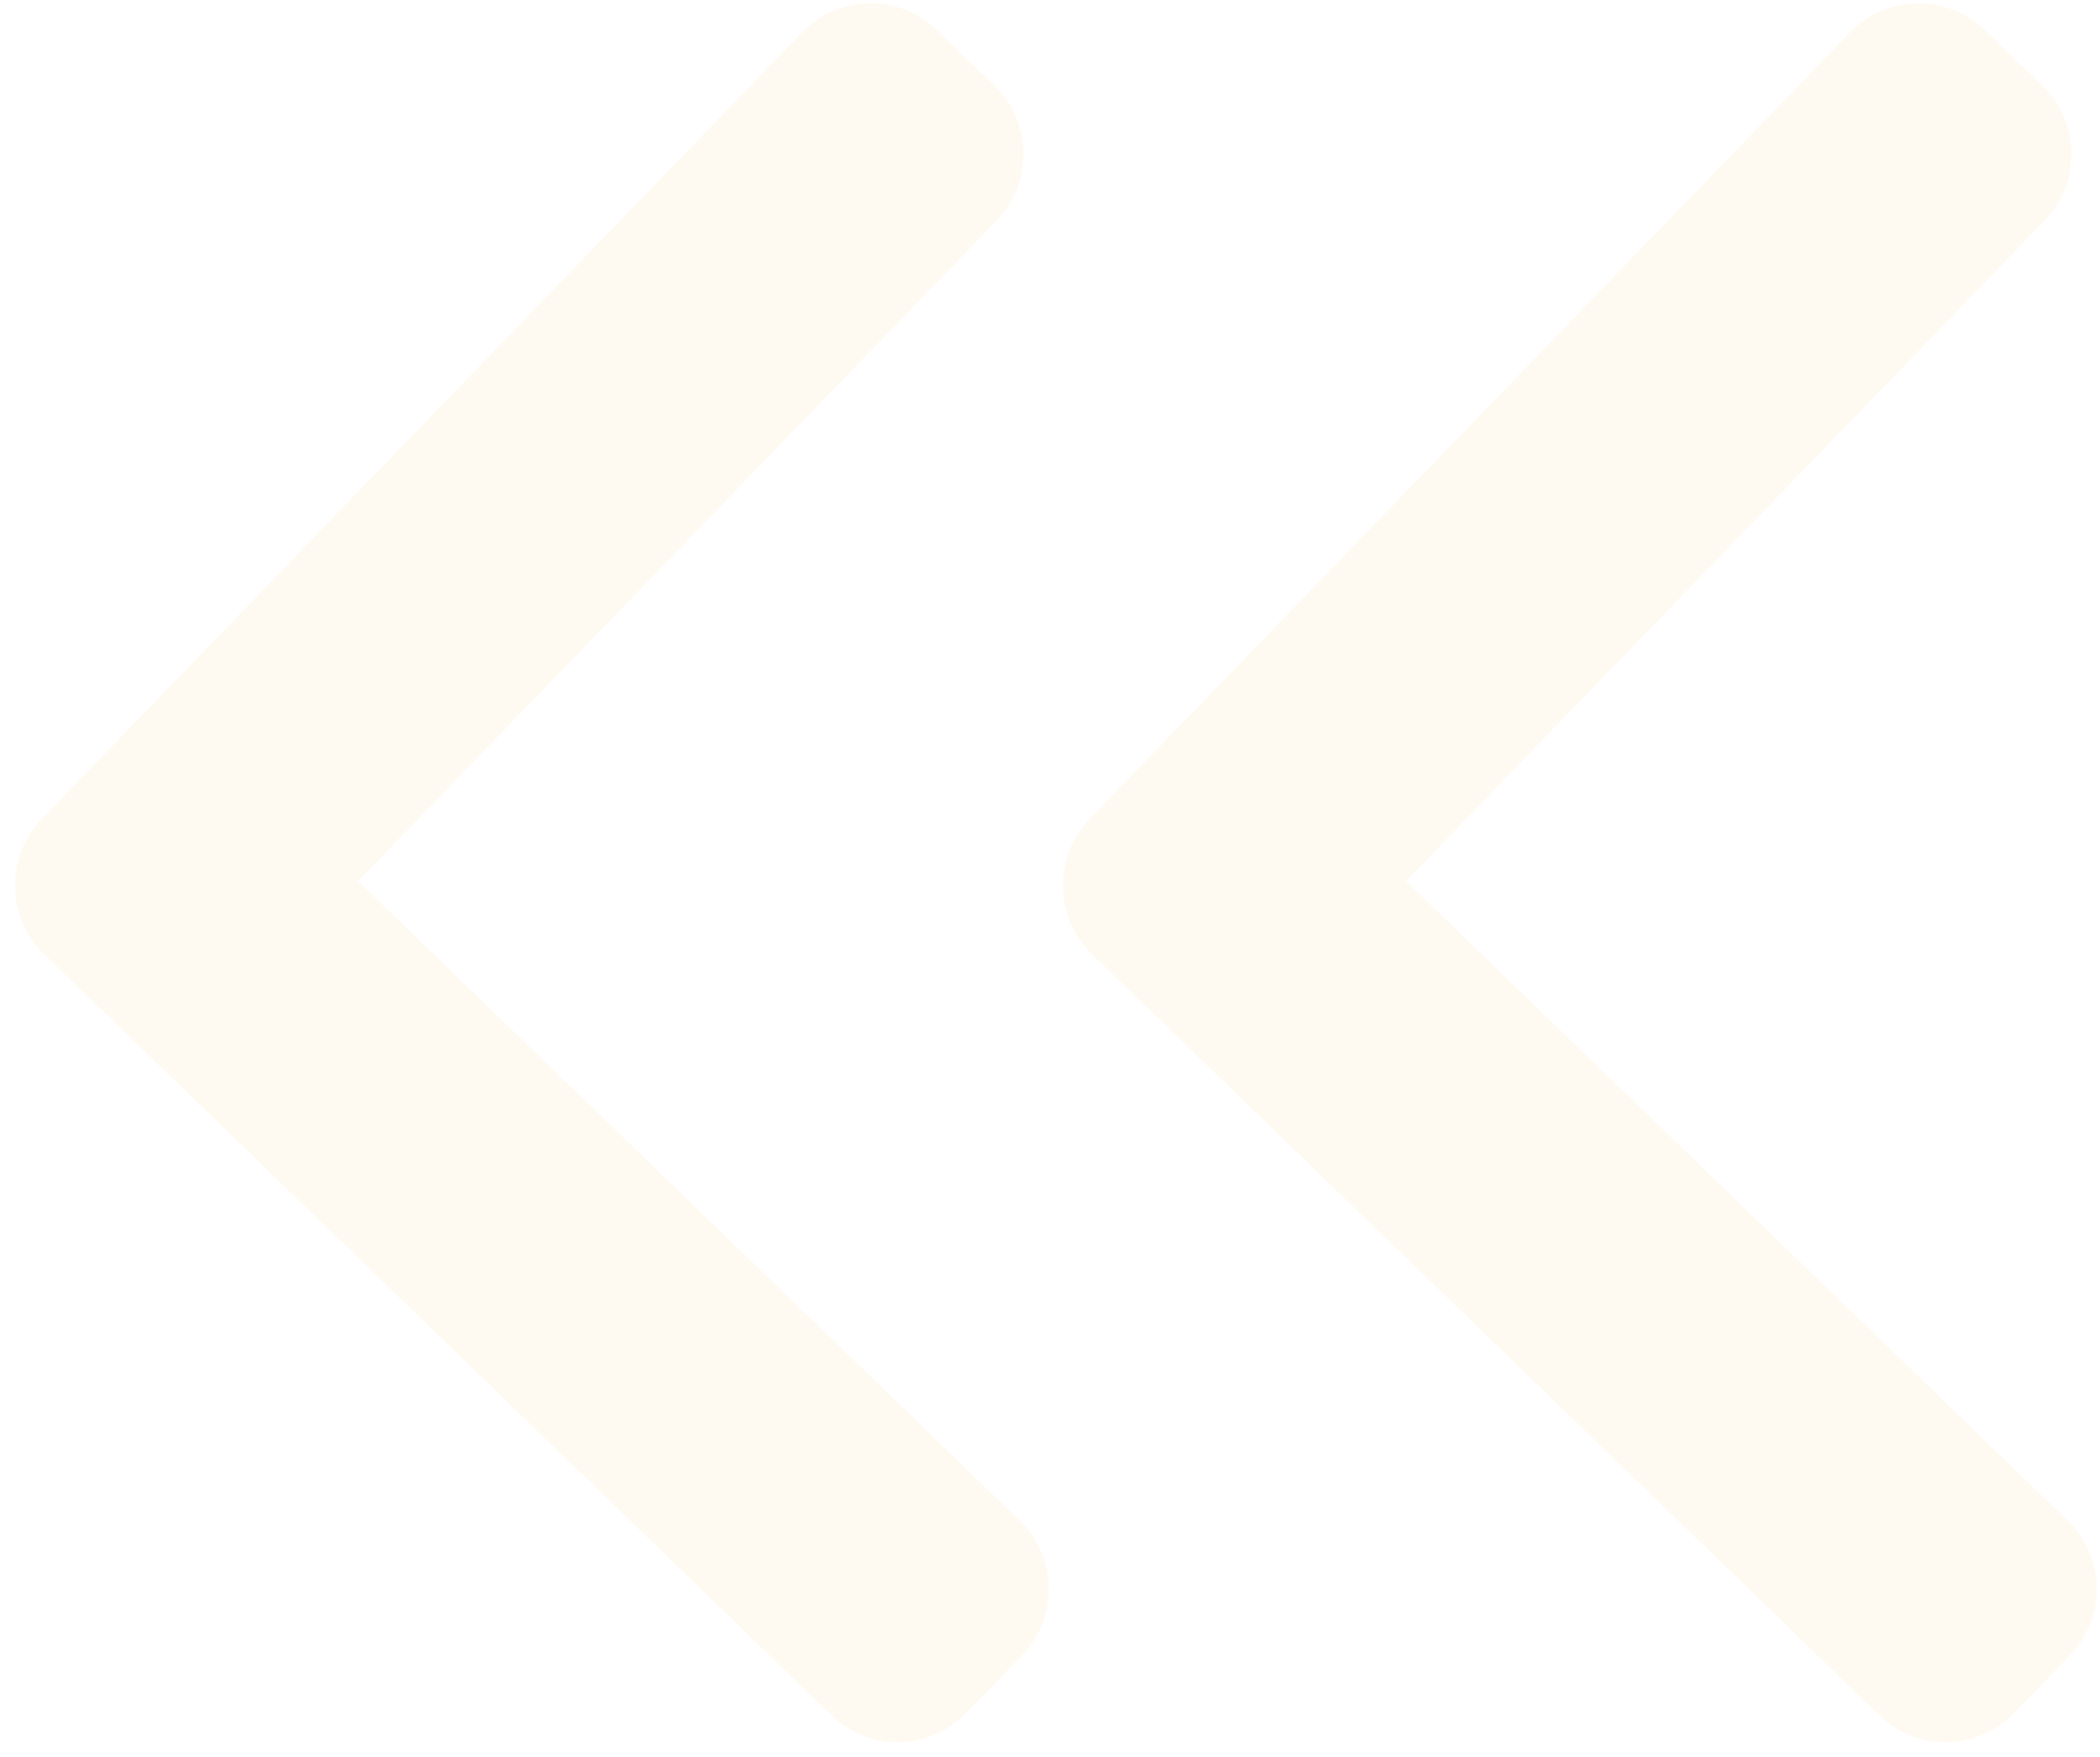
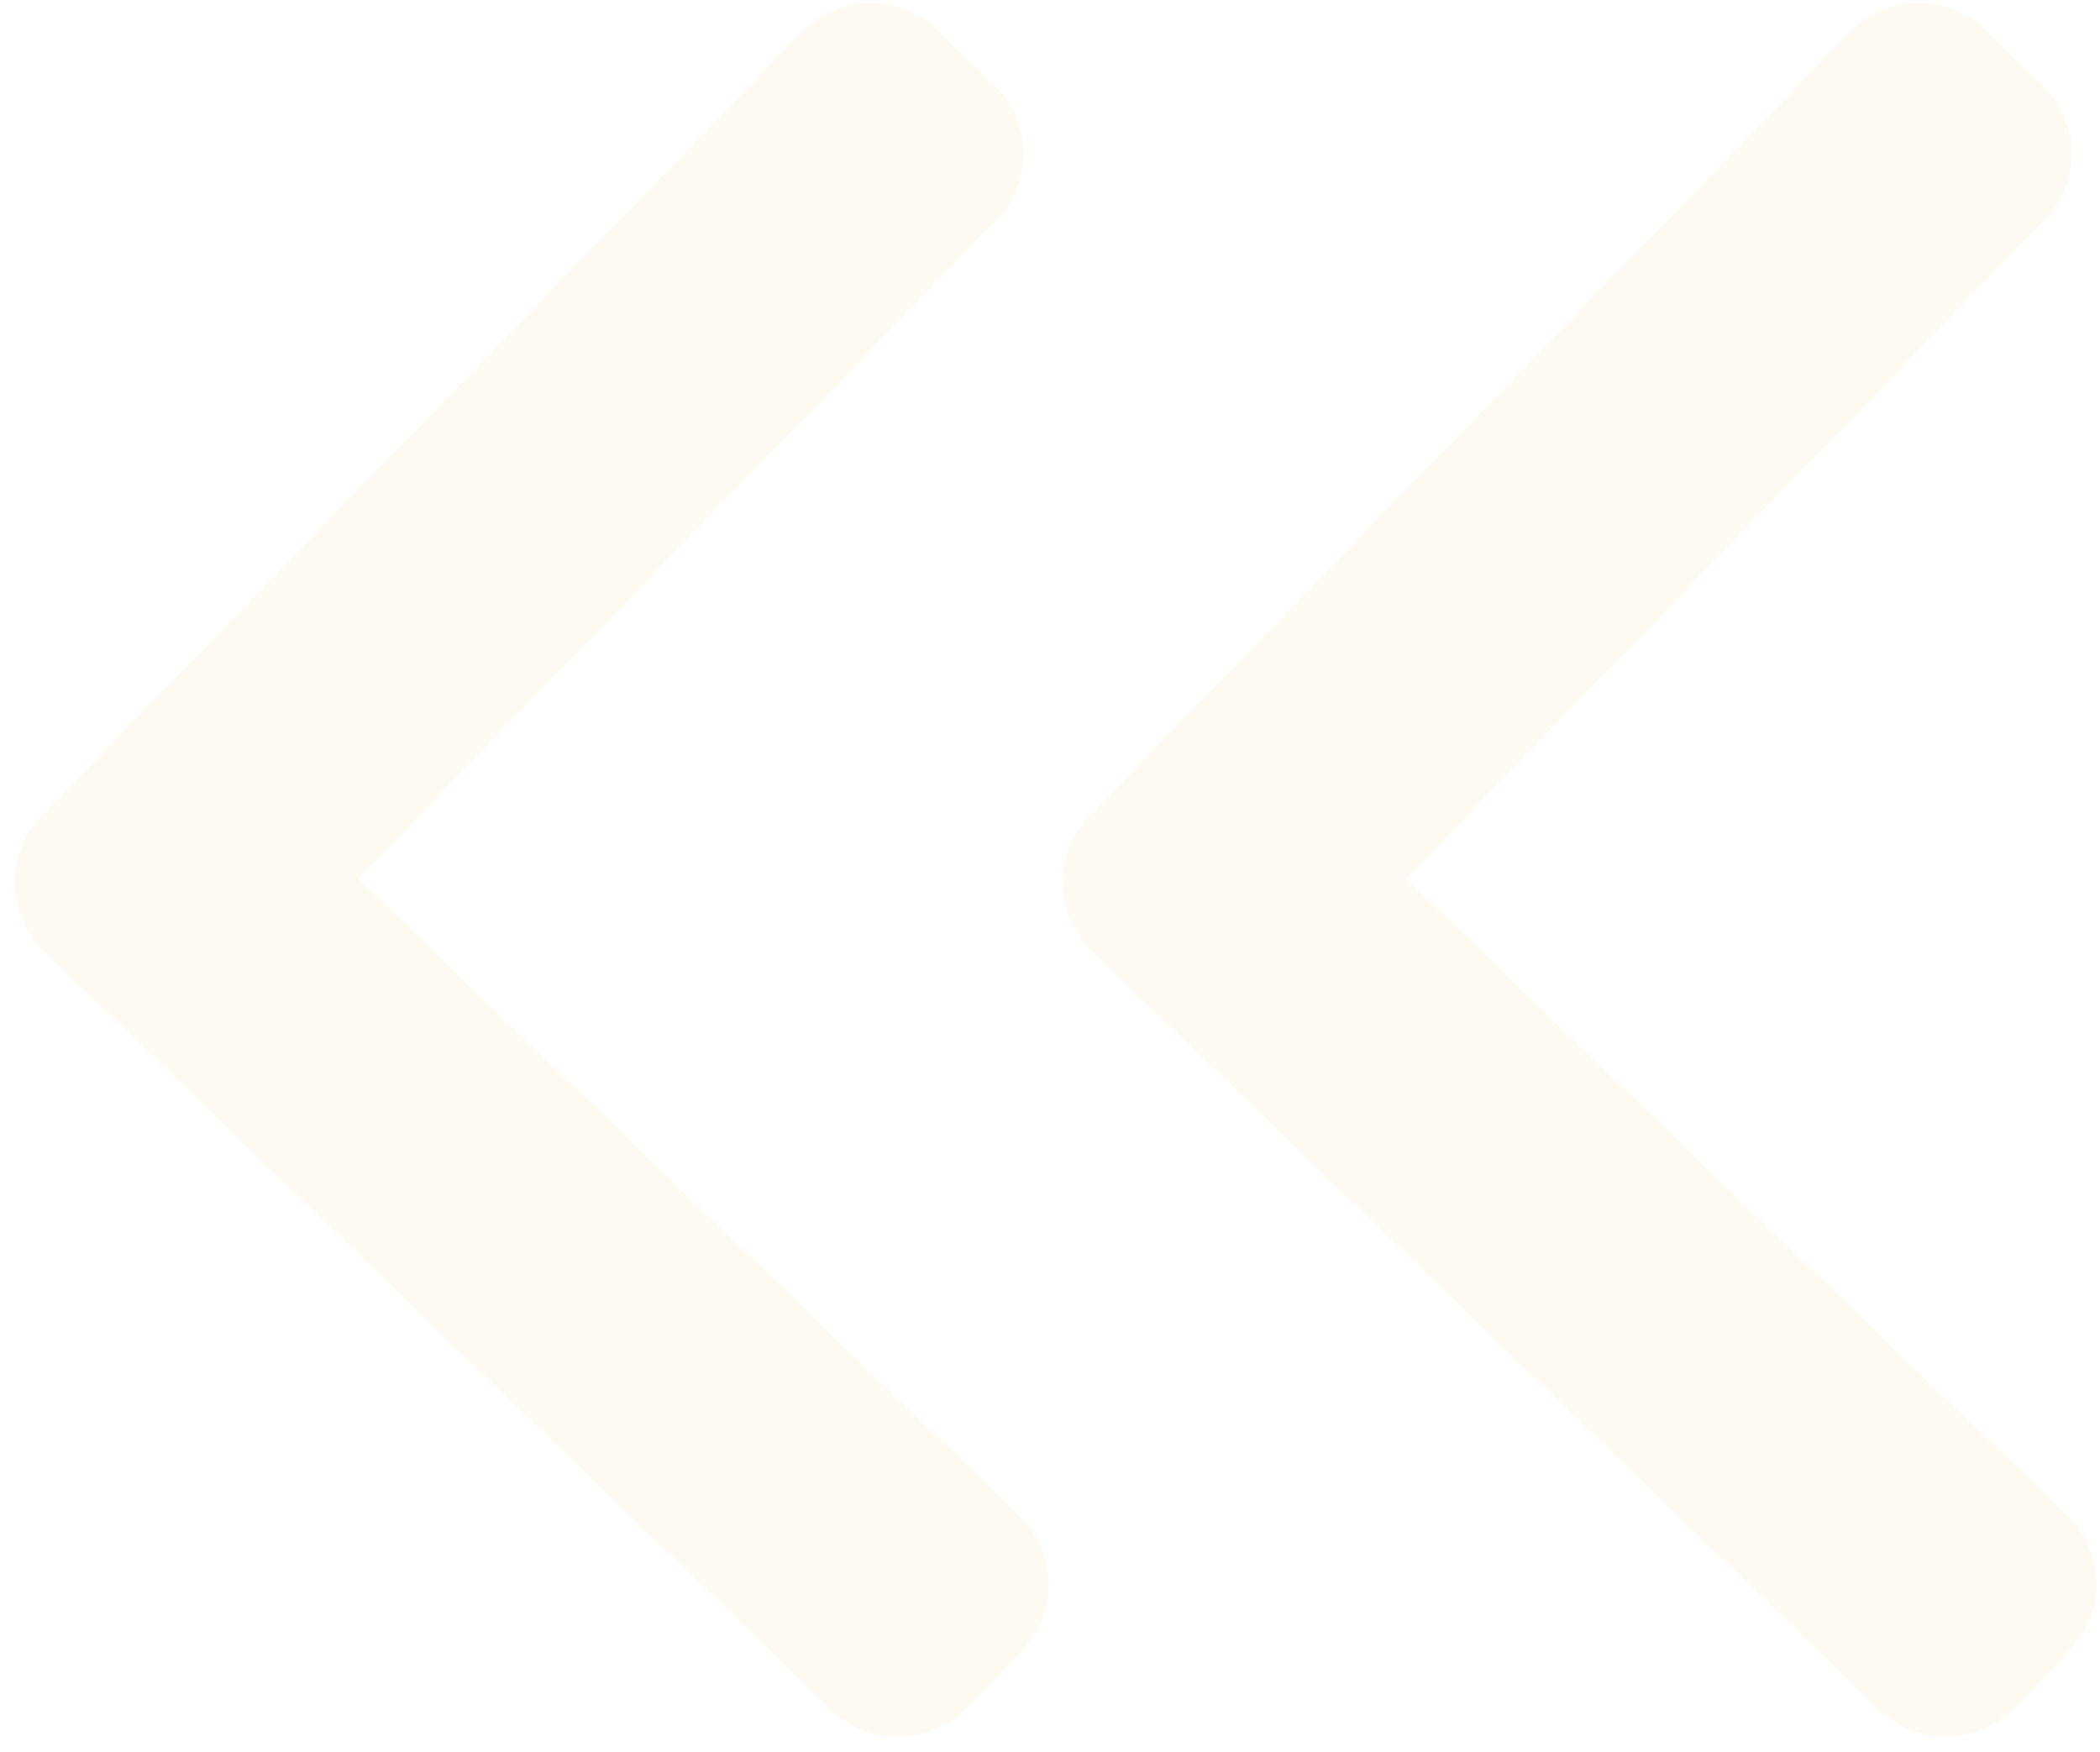
- <svg xmlns="http://www.w3.org/2000/svg" width="30.059" height="25.149" viewBox="0 0 30.059 25.149">
-   <g id="arrow-show" transform="translate(-1873.942 -447.783)">
-     <g id="arrow-show-2" data-name="arrow-show" transform="matrix(1, -0.017, 0.017, 1, 1888.942, 448.038)">
+ <svg xmlns="http://www.w3.org/2000/svg" width="18.017" height="15.029" viewBox="0 0 18.017 15.029">
+   <g id="arrow-show" transform="translate(-1873.938 -447.796)">
+     <g id="arrow-show-2" data-name="arrow-show" transform="matrix(1, -0.017, 0.017, 1, 1882.938, 447.958)">
      <g id="Group_8" data-name="Group 8" transform="translate(0 0)">
        <g id="Group_7" data-name="Group 7">
-           <path id="Path_5" data-name="Path 5" d="M4.915,12.443l9.314,9.314a1.365,1.365,0,0,1,0,1.926l-.816.816a1.364,1.364,0,0,1-1.926,0L.4,13.41a1.374,1.374,0,0,1,0-1.933L11.477.4A1.364,1.364,0,0,1,13.4.4l.816.816a1.364,1.364,0,0,1,0,1.926Z" fill="#fffaf1" />
+           <path id="Path_5" data-name="Path 5" d="M2.937,7.426l5.583,5.566a.814.814,0,0,1,0,1.151l-.489.487a.819.819,0,0,1-1.154,0L.229,8a.82.82,0,0,1,0-1.155L6.87.228a.82.82,0,0,1,1.155,0l.489.487a.813.813,0,0,1,0,1.151Z" fill="#fffaf1" />
        </g>
      </g>
    </g>
-     <g id="arrow-show-3" data-name="arrow-show" transform="matrix(1, -0.017, 0.017, 1, 1873.942, 448.038)">
+     <g id="arrow-show-3" data-name="arrow-show" transform="matrix(1, -0.017, 0.017, 1, 1873.947, 447.958)">
      <g id="Group_8-2" data-name="Group 8" transform="translate(0 0)">
        <g id="Group_7-2" data-name="Group 7">
-           <path id="Path_5-2" data-name="Path 5" d="M4.915,12.443l9.314,9.314a1.365,1.365,0,0,1,0,1.926l-.816.816a1.364,1.364,0,0,1-1.926,0L.4,13.41a1.374,1.374,0,0,1,0-1.933L11.477.4A1.364,1.364,0,0,1,13.4.4l.816.816a1.364,1.364,0,0,1,0,1.926Z" fill="#fffaf1" />
+           <path id="Path_5-2" data-name="Path 5" d="M2.937,7.426l5.583,5.566a.814.814,0,0,1,0,1.151l-.489.487a.819.819,0,0,1-1.154,0L.229,8a.82.82,0,0,1,0-1.155L6.87.228a.82.82,0,0,1,1.155,0l.489.487a.813.813,0,0,1,0,1.151Z" fill="#fffaf1" />
        </g>
      </g>
    </g>
  </g>
</svg>
